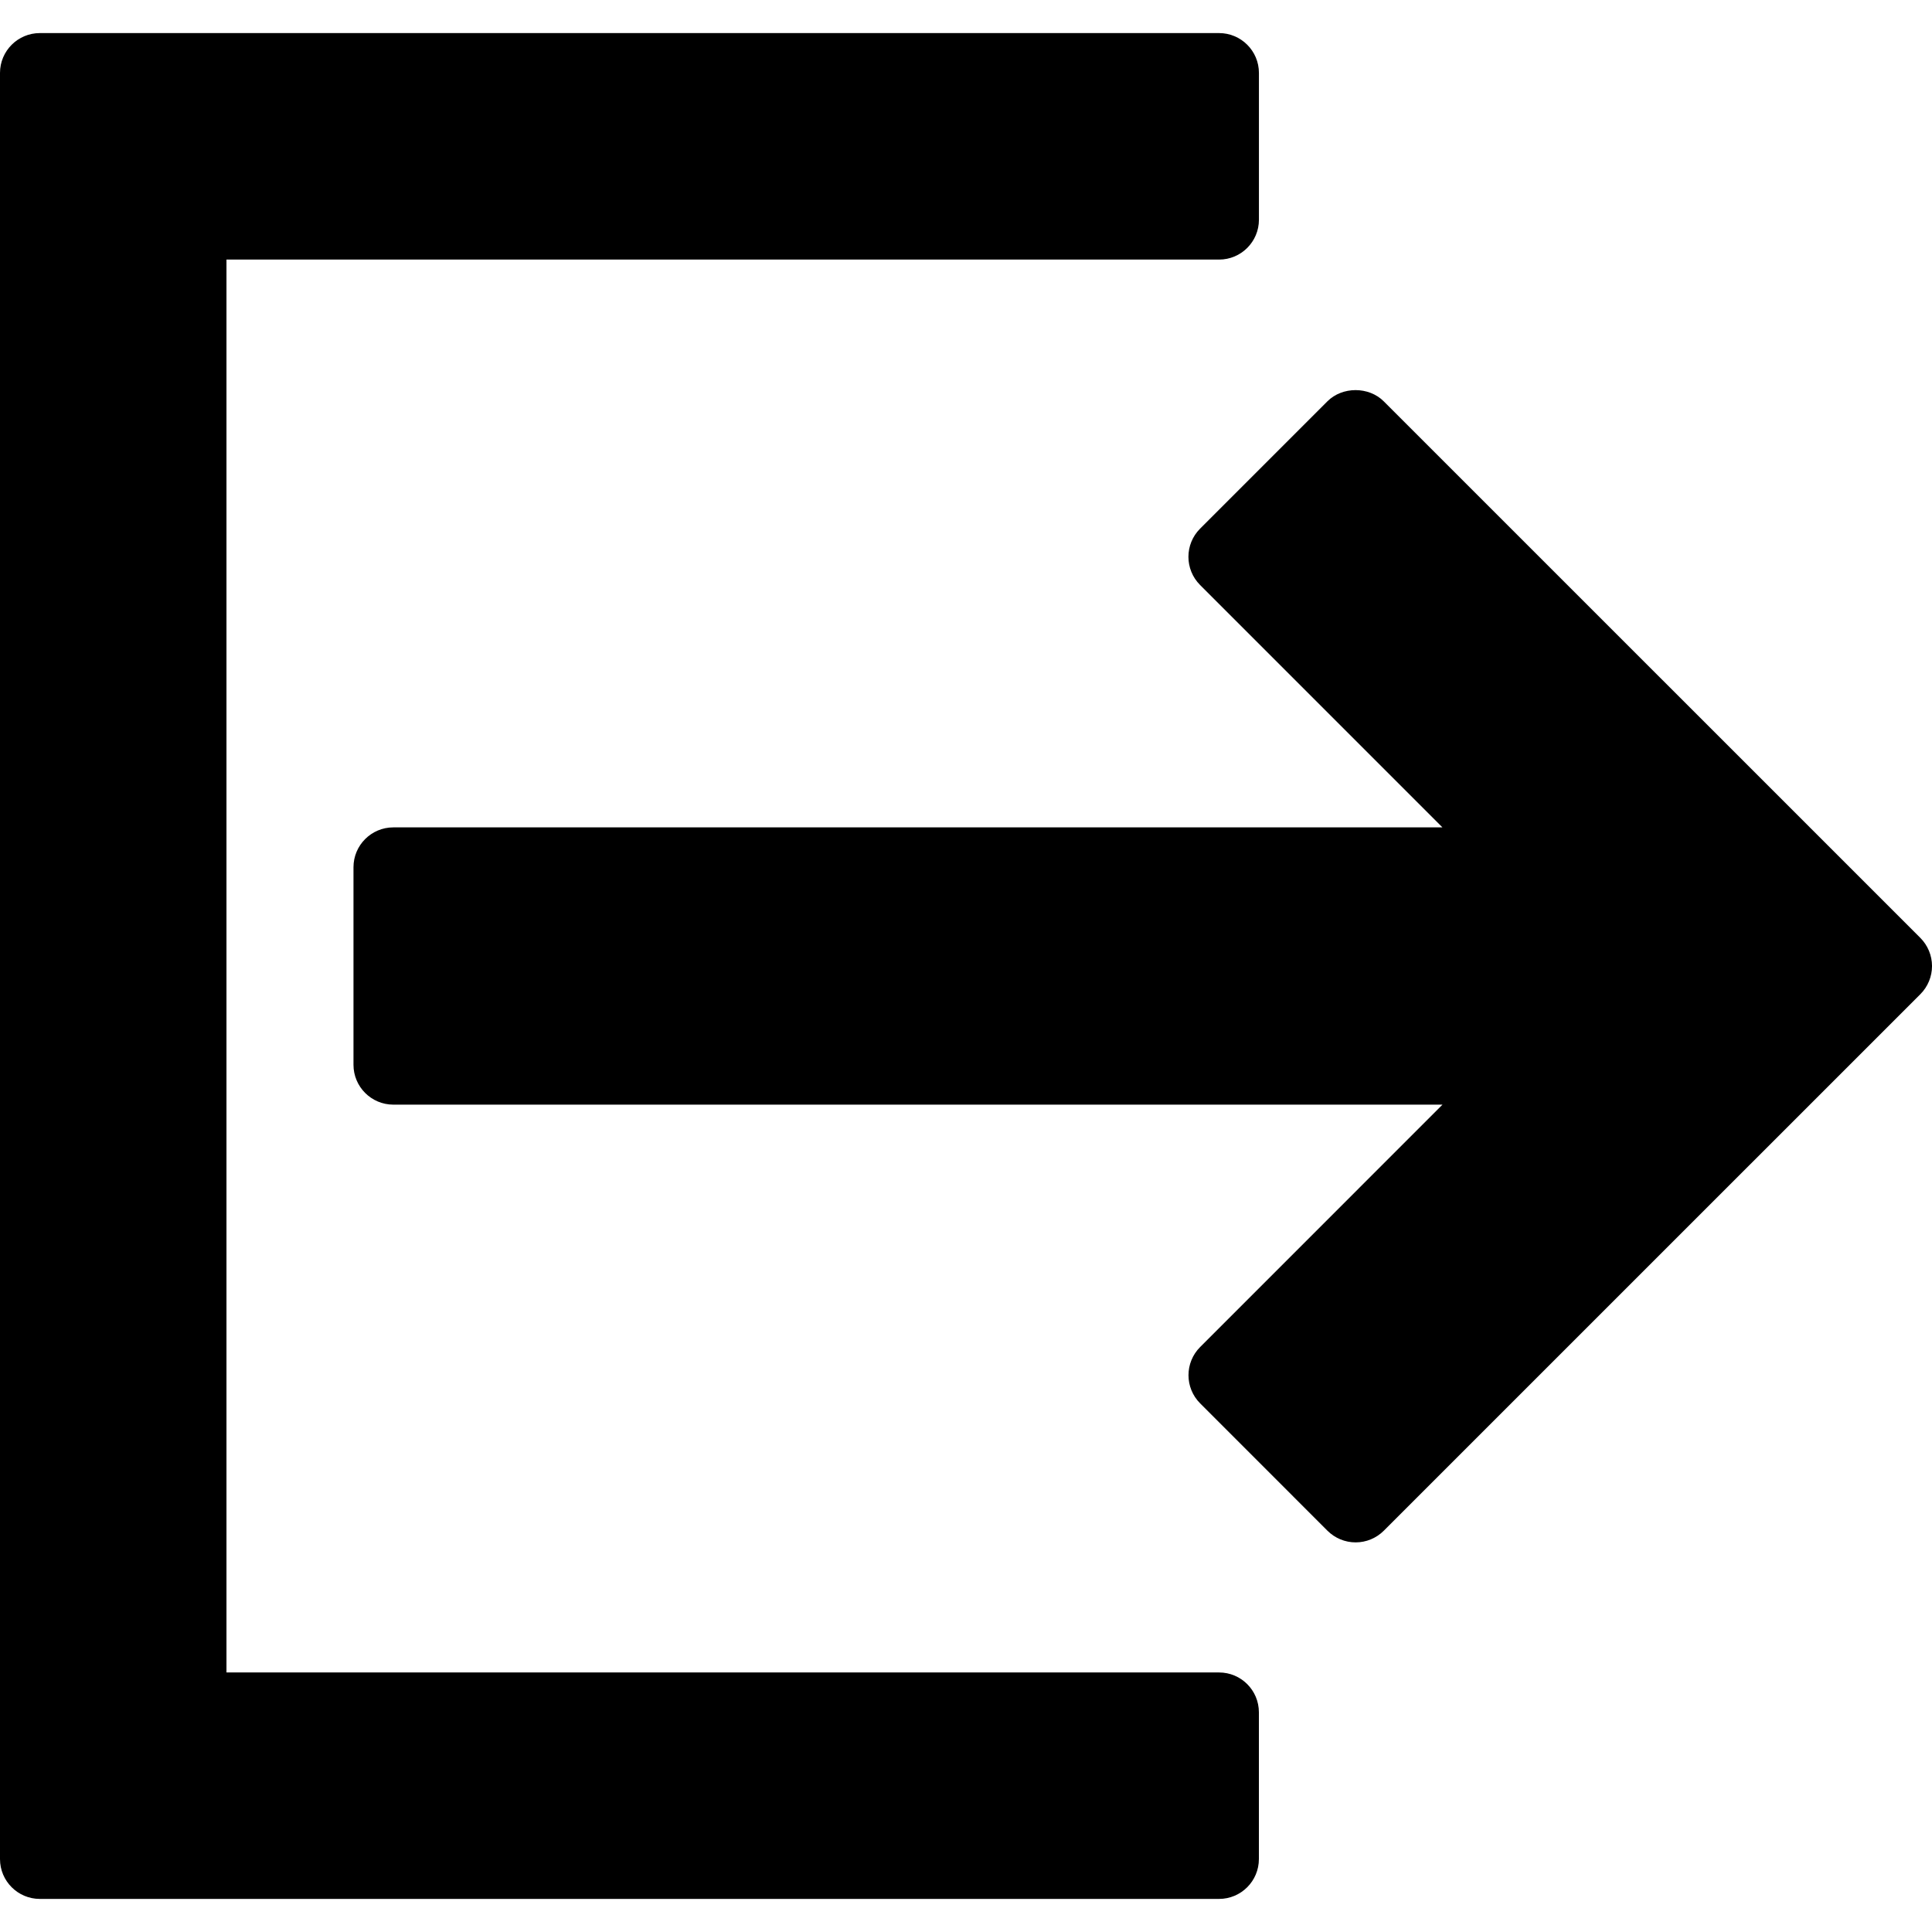
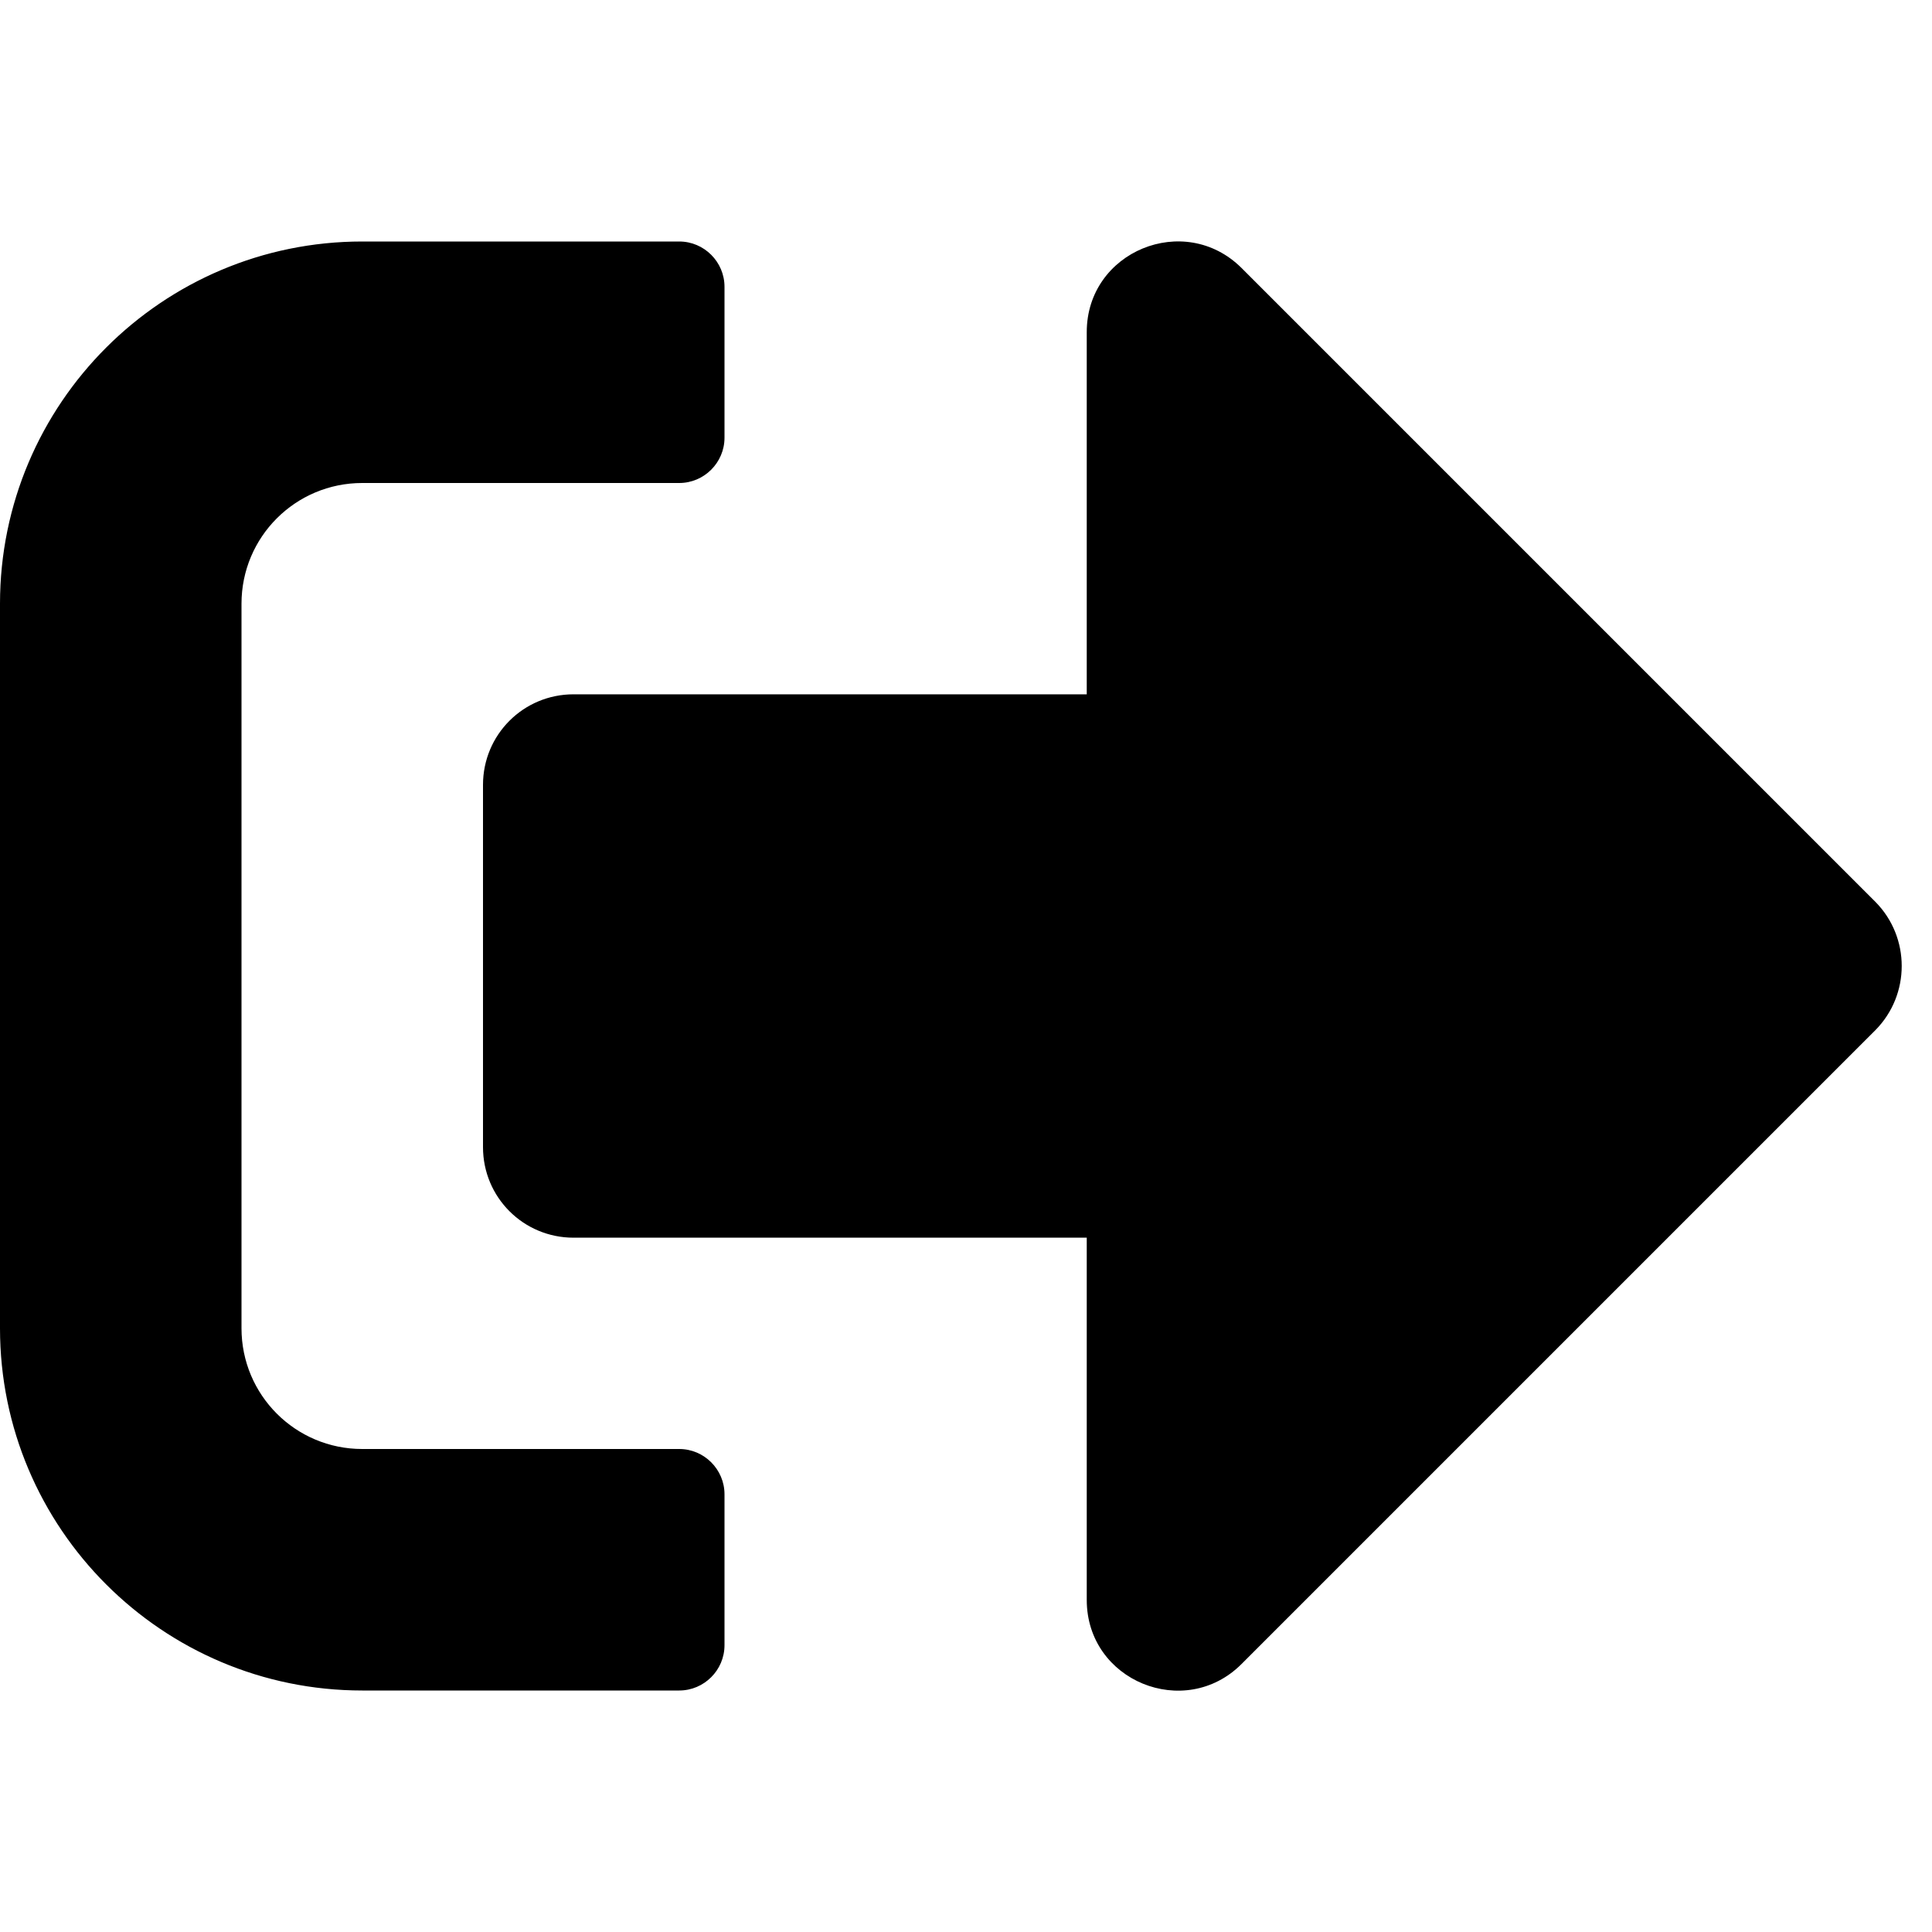
- <svg xmlns="http://www.w3.org/2000/svg" version="1.1" id="Capa_1" x="0px" y="0px" width="96.943px" height="96.943px" viewBox="0 0 96.943 96.943" style="enable-background:new 0 0 96.943 96.943;" xml:space="preserve">
-   <g>
-     <g>
-       <path d="M61.168,83.92H11.364V13.025H61.17c1.104,0,2-0.896,2-2V3.66c0-1.104-0.896-2-2-2H2c-1.104,0-2,0.896-2,2v89.623    c0,1.104,0.896,2,2,2h59.168c1.105,0,2-0.896,2-2V85.92C63.168,84.814,62.274,83.92,61.168,83.92z" />
-       <path d="M96.355,47.058l-26.922-26.92c-0.75-0.751-2.078-0.75-2.828,0l-6.387,6.388c-0.781,0.781-0.781,2.047,0,2.828    l12.16,12.162H19.737c-1.104,0-2,0.896-2,2v9.912c0,1.104,0.896,2,2,2h52.644L60.221,67.59c-0.781,0.781-0.781,2.047,0,2.828    l6.387,6.389c0.375,0.375,0.885,0.586,1.414,0.586c0.531,0,1.039-0.211,1.414-0.586l26.922-26.92    c0.375-0.375,0.586-0.885,0.586-1.414C96.943,47.941,96.73,47.433,96.355,47.058z" />
-     </g>
-   </g>
-   <g>
- </g>
-   <g>
- </g>
-   <g>
- </g>
-   <g>
- </g>
-   <g>
- </g>
-   <g>
- </g>
-   <g>
- </g>
-   <g>
- </g>
-   <g>
- </g>
-   <g>
- </g>
-   <g>
- </g>
-   <g>
- </g>
-   <g>
- </g>
-   <g>
- </g>
-   <g>
- </g>
+ <svg xmlns="http://www.w3.org/2000/svg" aria-hidden="true" focusable="false" data-prefix="fas" data-icon="sign-out-alt" class="svg-inline--fa fa-sign-out-alt fa-w-16" role="img" viewBox="0 0 512 512">
+   <path fill="currentColor" d="M497 273L329 441c-15 15-41 4.5-41-17v-96H152c-13.3 0-24-10.7-24-24v-96c0-13.3 10.7-24 24-24h136V88c0-21.4 25.9-32 41-17l168 168c9.3 9.4 9.3 24.6 0 34zM192 436v-40c0-6.6-5.4-12-12-12H96c-17.7 0-32-14.3-32-32V160c0-17.7 14.3-32 32-32h84c6.6 0 12-5.4 12-12V76c0-6.6-5.4-12-12-12H96c-53 0-96 43-96 96v192c0 53 43 96 96 96h84c6.6 0 12-5.4 12-12z" />
</svg>
